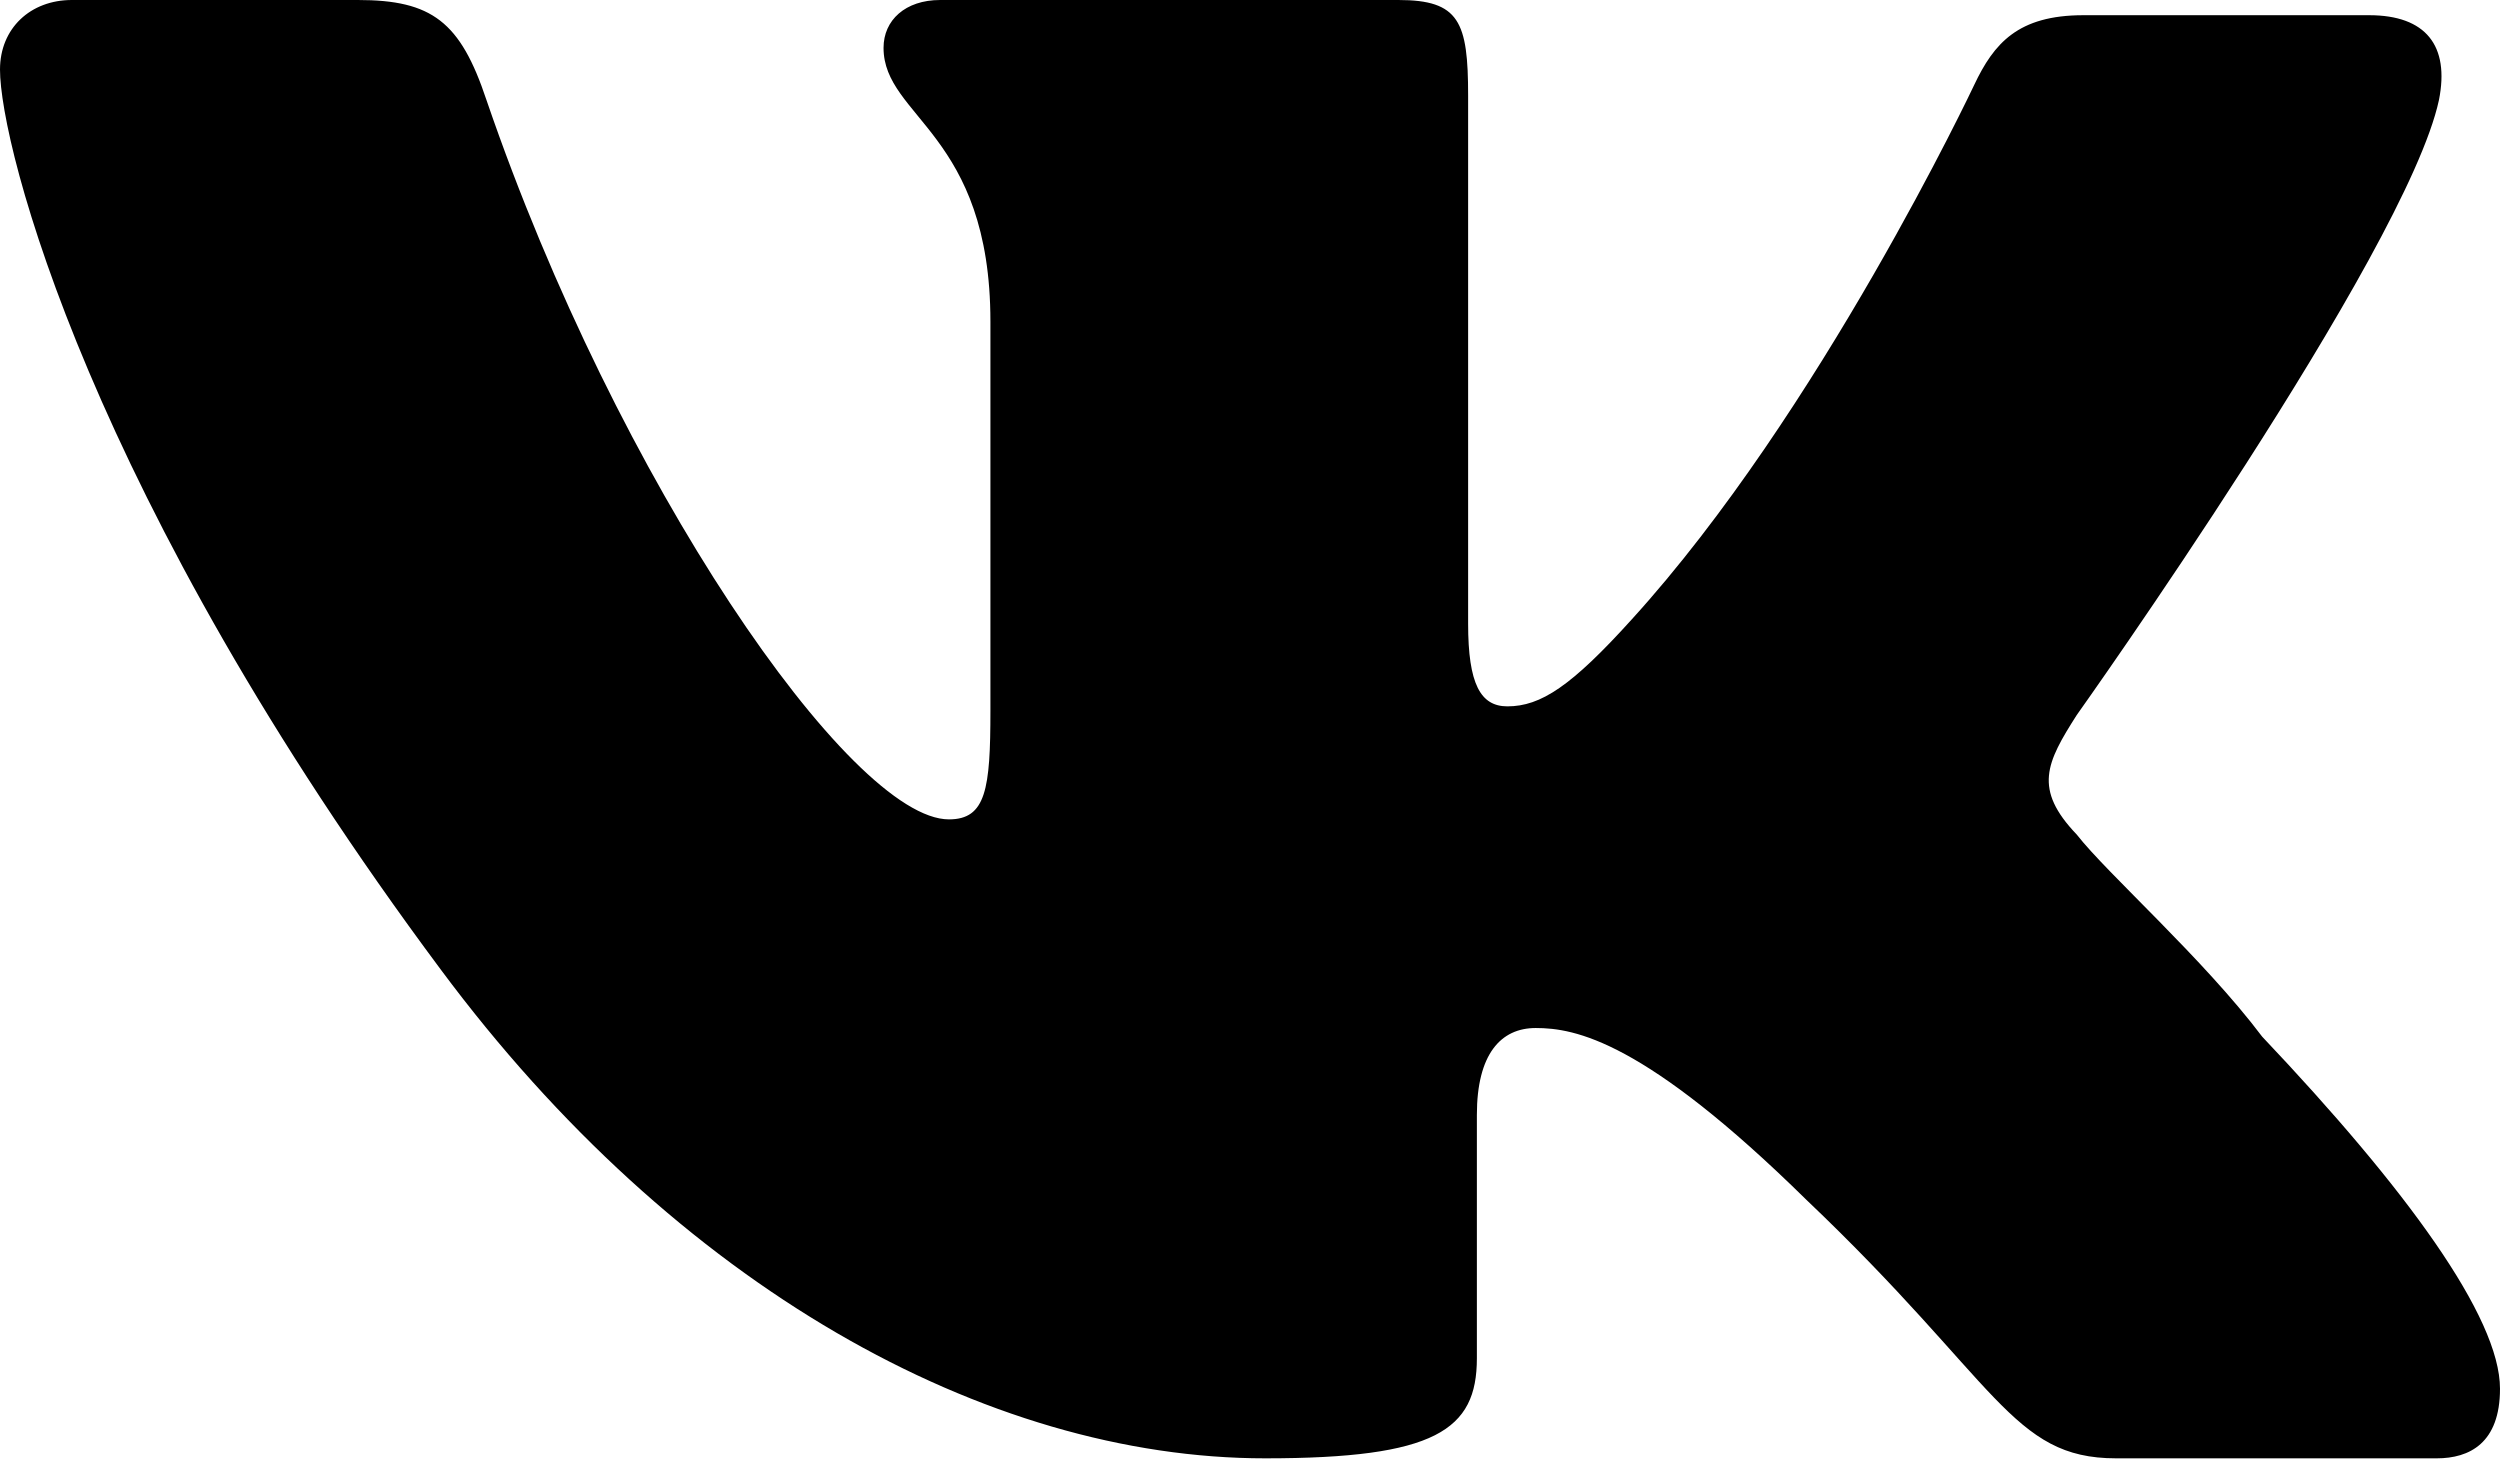
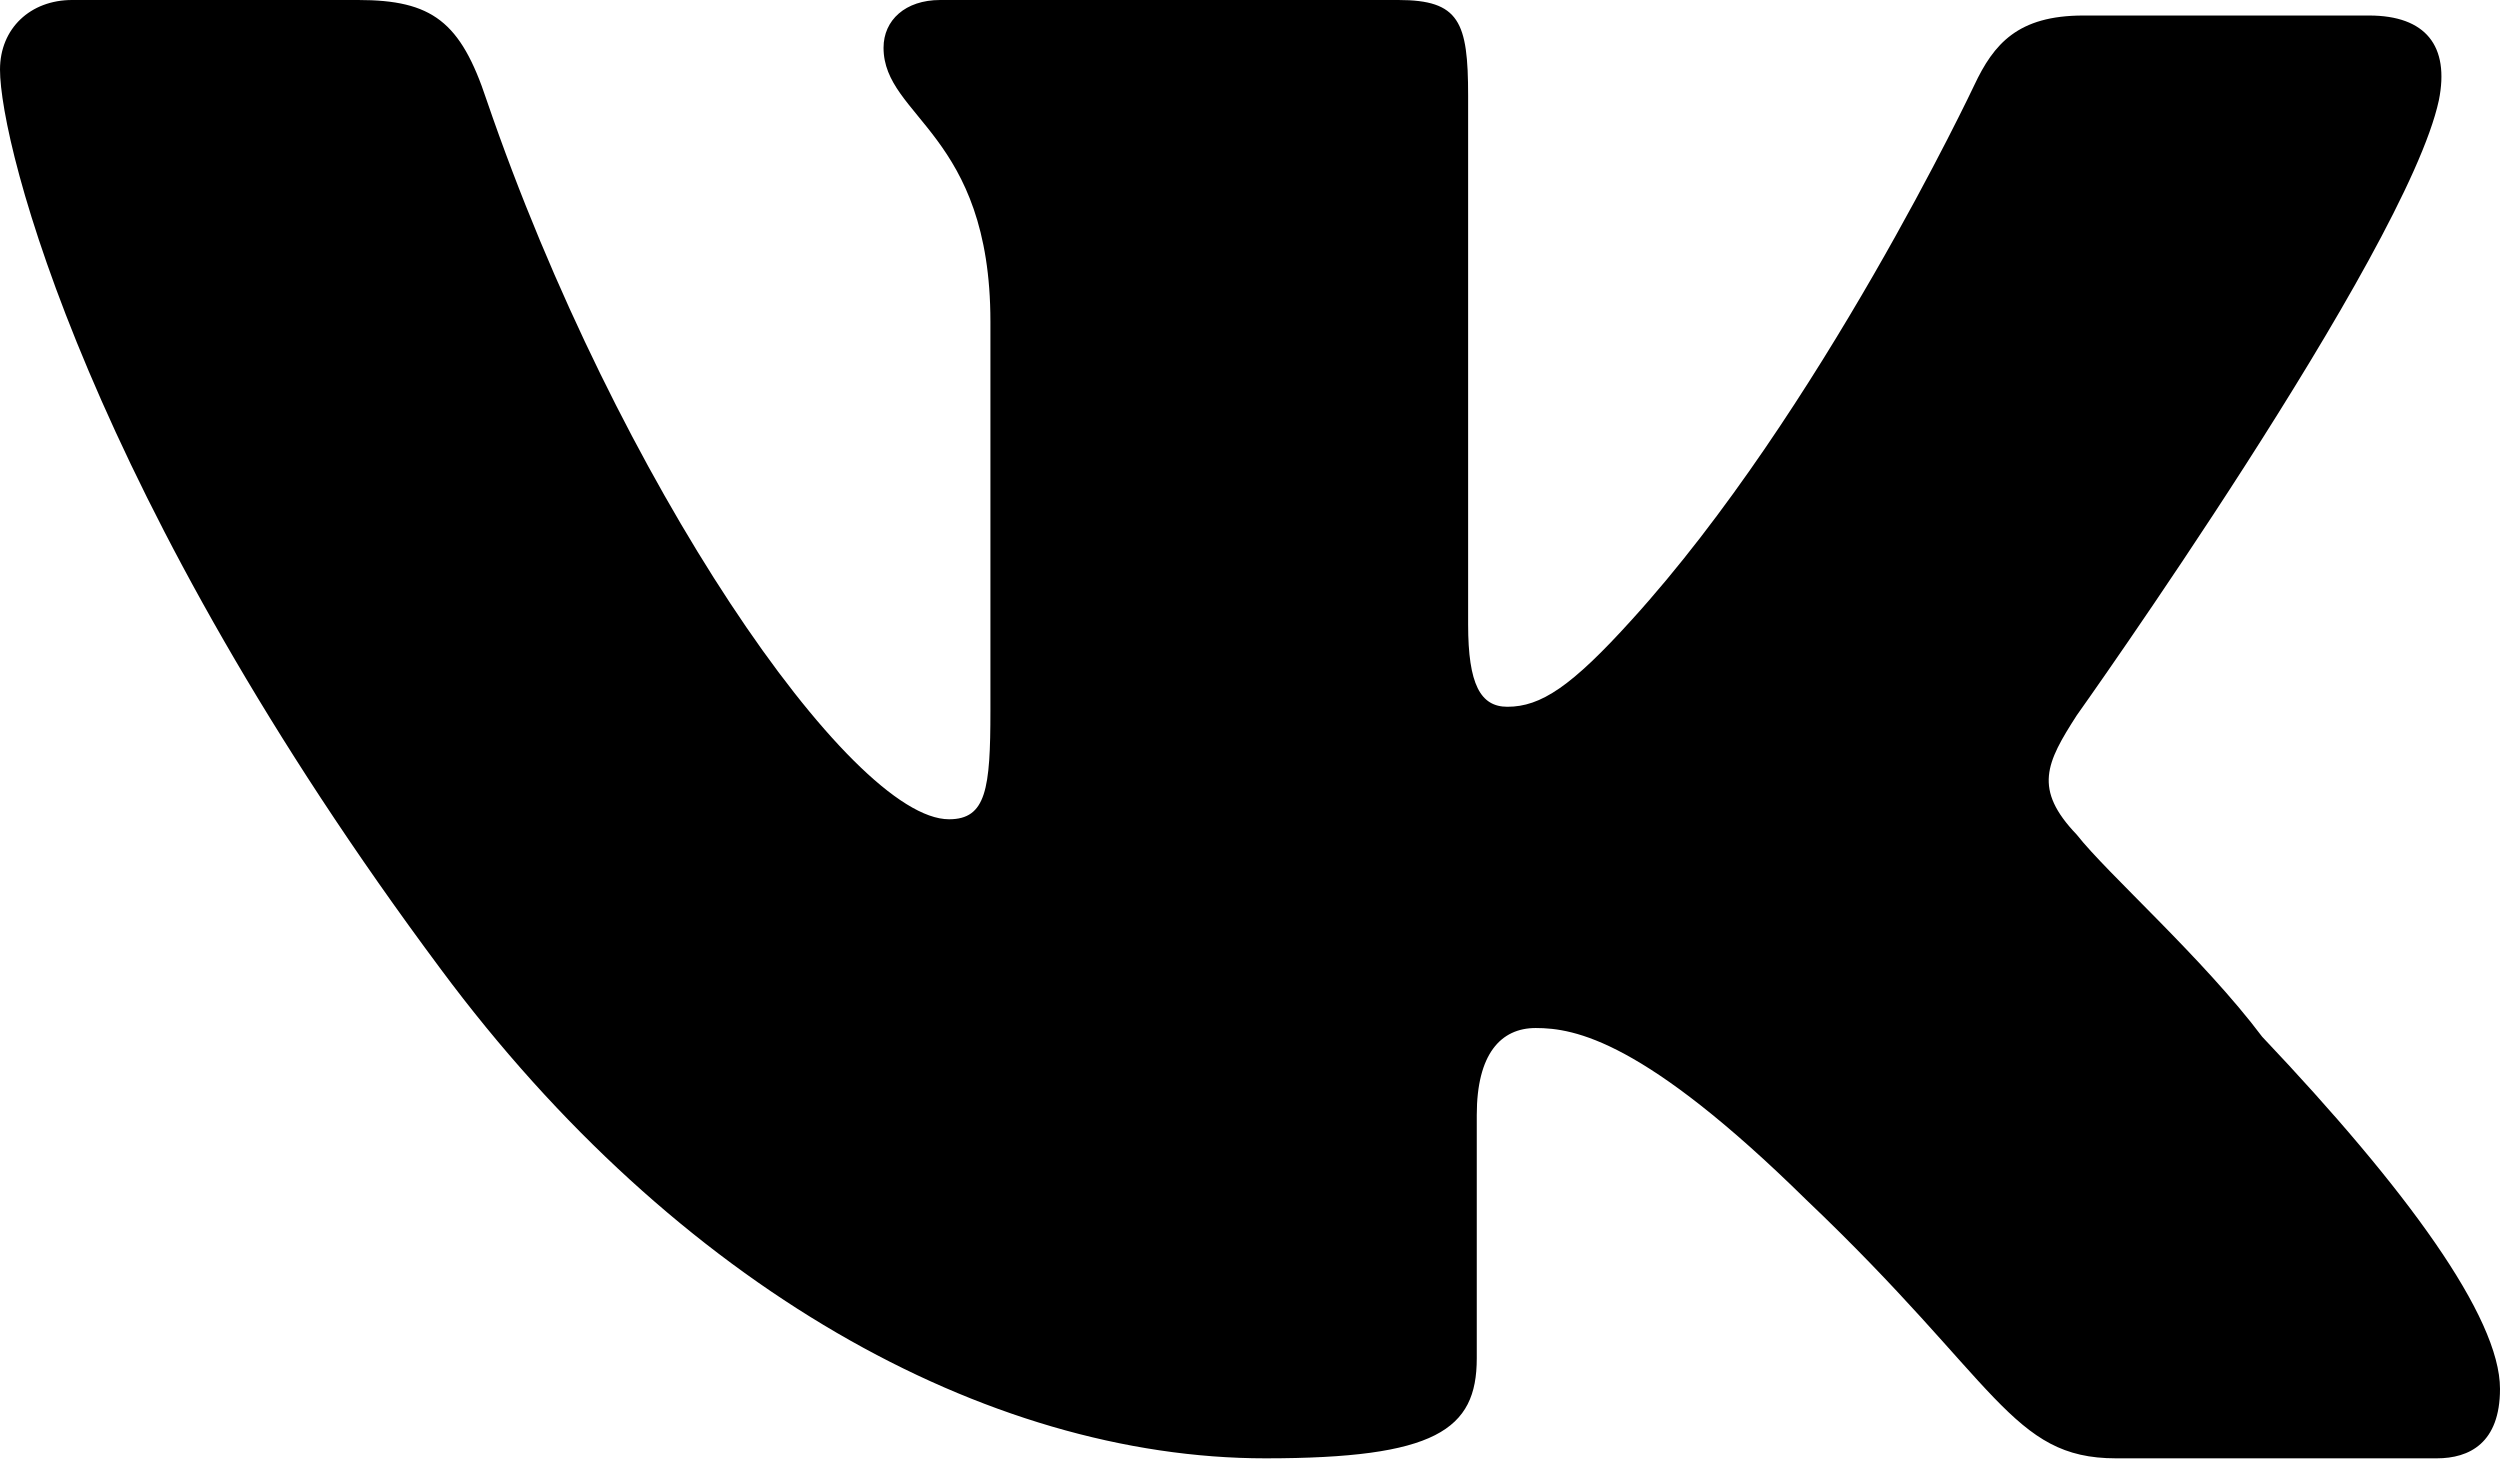
<svg xmlns="http://www.w3.org/2000/svg" width="24" height="14" viewBox="0 0 24 14">
-   <path fill-rule="evenodd" d="M19.937 6.864S23.1 2.42 23.414.96c.104-.522-.126-.814-.67-.814H20c-.628 0-.859.271-1.047.668 0 0-1.483 3.148-3.288 5.132-.58.642-.874.835-1.194.835-.258 0-.377-.214-.377-.793V.918c0-.71-.084-.918-.67-.918H9.026c-.335 0-.544.194-.544.459 0 .668 1.026.819 1.026 2.629v3.735c0 .75-.042 1.043-.398 1.043-.942 0-3.183-3.234-4.44-6.906C4.42.209 4.147 0 3.435 0H.69C.293 0 0 .271 0 .668c0 .73.859 4.11 4.23 8.638C6.492 12.352 9.466 14 12.147 14c1.633 0 2.031-.271 2.031-.96v-2.337c0-.584.23-.834.565-.834.377 0 1.043.12 2.597 1.648C19.183 13.27 19.31 14 20.314 14h3.079c.314 0 .607-.146.607-.668 0-.688-.9-1.92-2.283-3.38-.565-.75-1.487-1.564-1.78-1.94-.419-.438-.293-.689 0-1.148" />
+   <path d="M19.937 6.867s3.162-4.443 3.476-5.904c.105-.522-.126-.814-.67-.814H20c-.629 0-.86.272-1.047.669 0 0-1.484 3.147-3.288 5.132-.58.642-.874.835-1.194.835-.258 0-.377-.214-.377-.79V.918c0-.709-.084-.918-.67-.918H9.026c-.335 0-.544.194-.544.458 0 .669 1.026.82 1.026 2.63v3.734c0 .75-.04 1.043-.397 1.043-.943 0-3.183-3.234-4.44-6.906C4.422.208 4.149 0 3.438 0H.692C.293 0 0 .272 0 .668c0 .73.86 4.11 4.233 8.638C6.494 12.352 9.468 14 12.149 14c1.633 0 2.028-.272 2.028-.96v-2.336c0-.585.23-.835.566-.835.376 0 1.042.12 2.596 1.648C19.182 13.27 19.307 14 20.313 14h3.08c.313 0 .607-.146.607-.667 0-.69-.9-1.92-2.283-3.38-.565-.752-1.487-1.566-1.78-1.94-.419-.438-.294-.689 0-1.146z" />
</svg>
